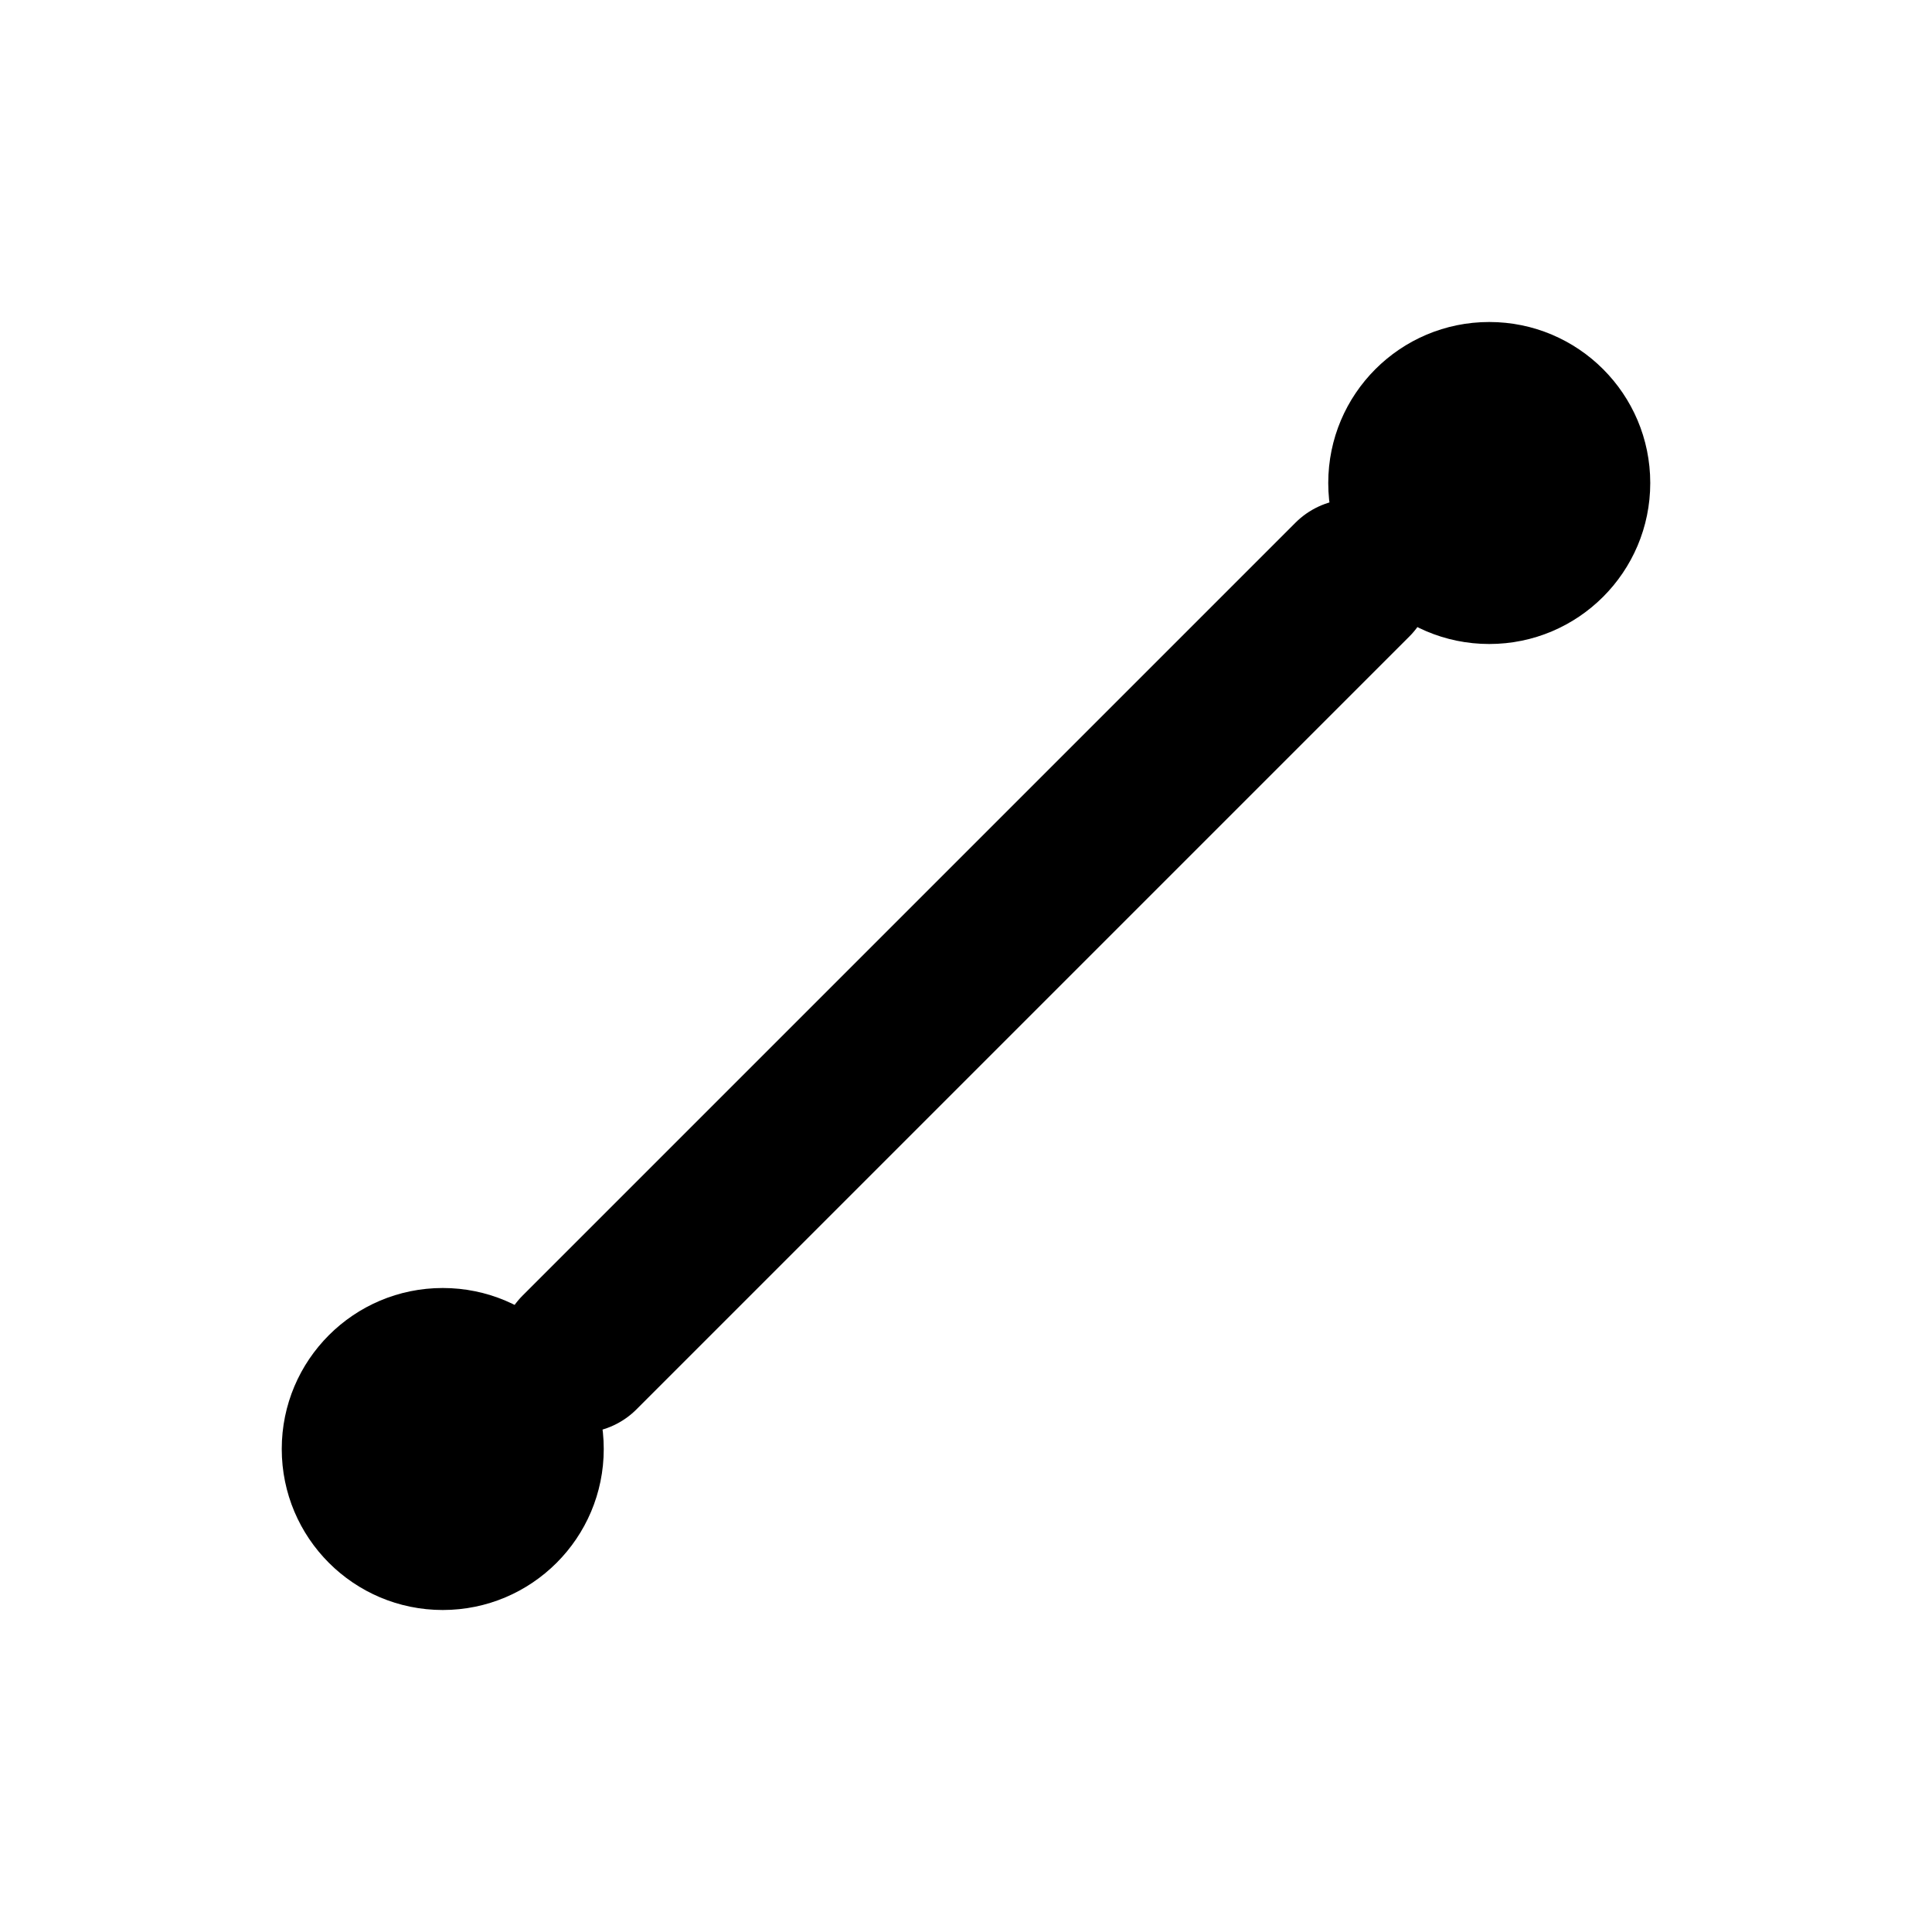
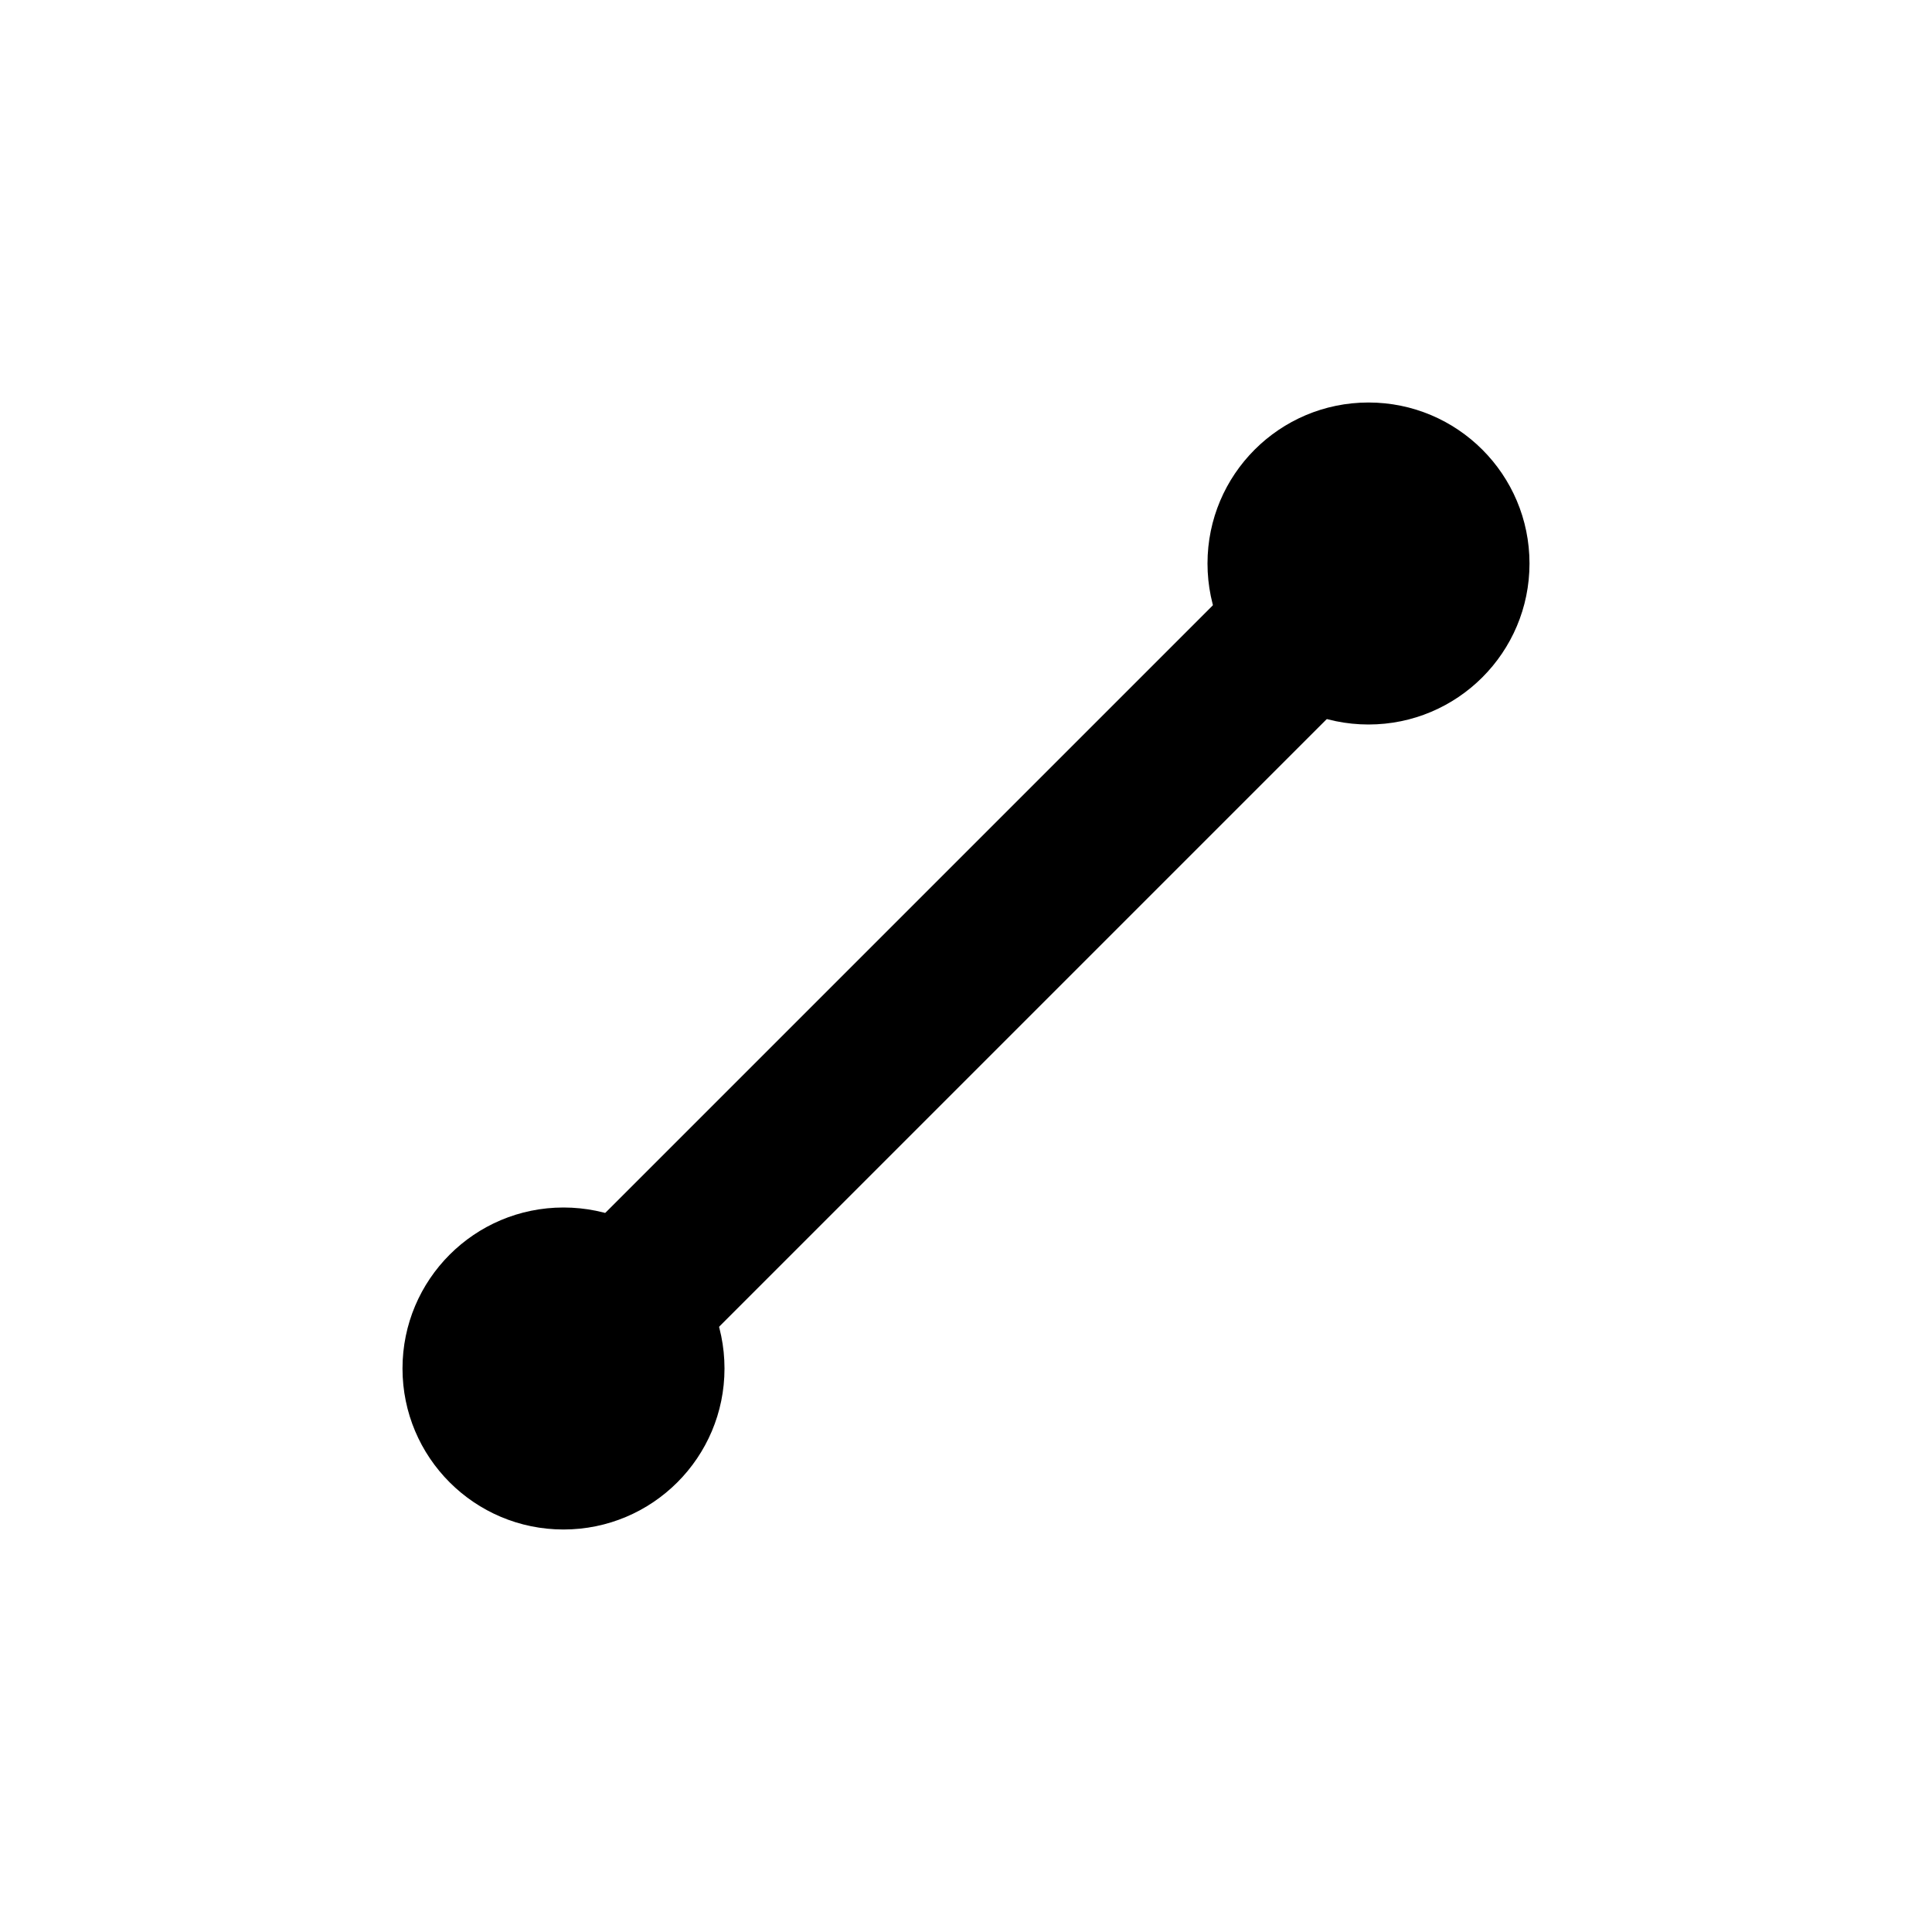
- <svg xmlns="http://www.w3.org/2000/svg" viewBox="0 0 24 24" fill="none" stroke="#000" stroke-width="2" stroke-linecap="round" stroke-linejoin="round">
-   <path d="M7.2 16.8 L16.8 7.2" />
-   <path fill="#000" stroke="none" d="M5.5 16 A2 2 0 1 1 5.5 20 A2 2 0 1 1 5.5 16 Z" />
-   <path fill="#000" stroke="none" d="M18.5 4 A2 2 0 1 1 18.5 8 A2 2 0 1 1 18.5 4 Z" />
+ <svg xmlns="http://www.w3.org/2000/svg" viewBox="0 0 24 24" fill="none" stroke="#000" stroke-width="2">
+   <path d="M8 16 L16 8" />
+   <path fill="#000" stroke="none" d="M5 17 A2 2 0 1 1 9 17 A2 2 0 1 1 5 17 Z" />
+   <path fill="#000" stroke="none" d="M15 7 A2 2 0 1 1 19 7 A2 2 0 1 1 15 7 Z" />
</svg>
